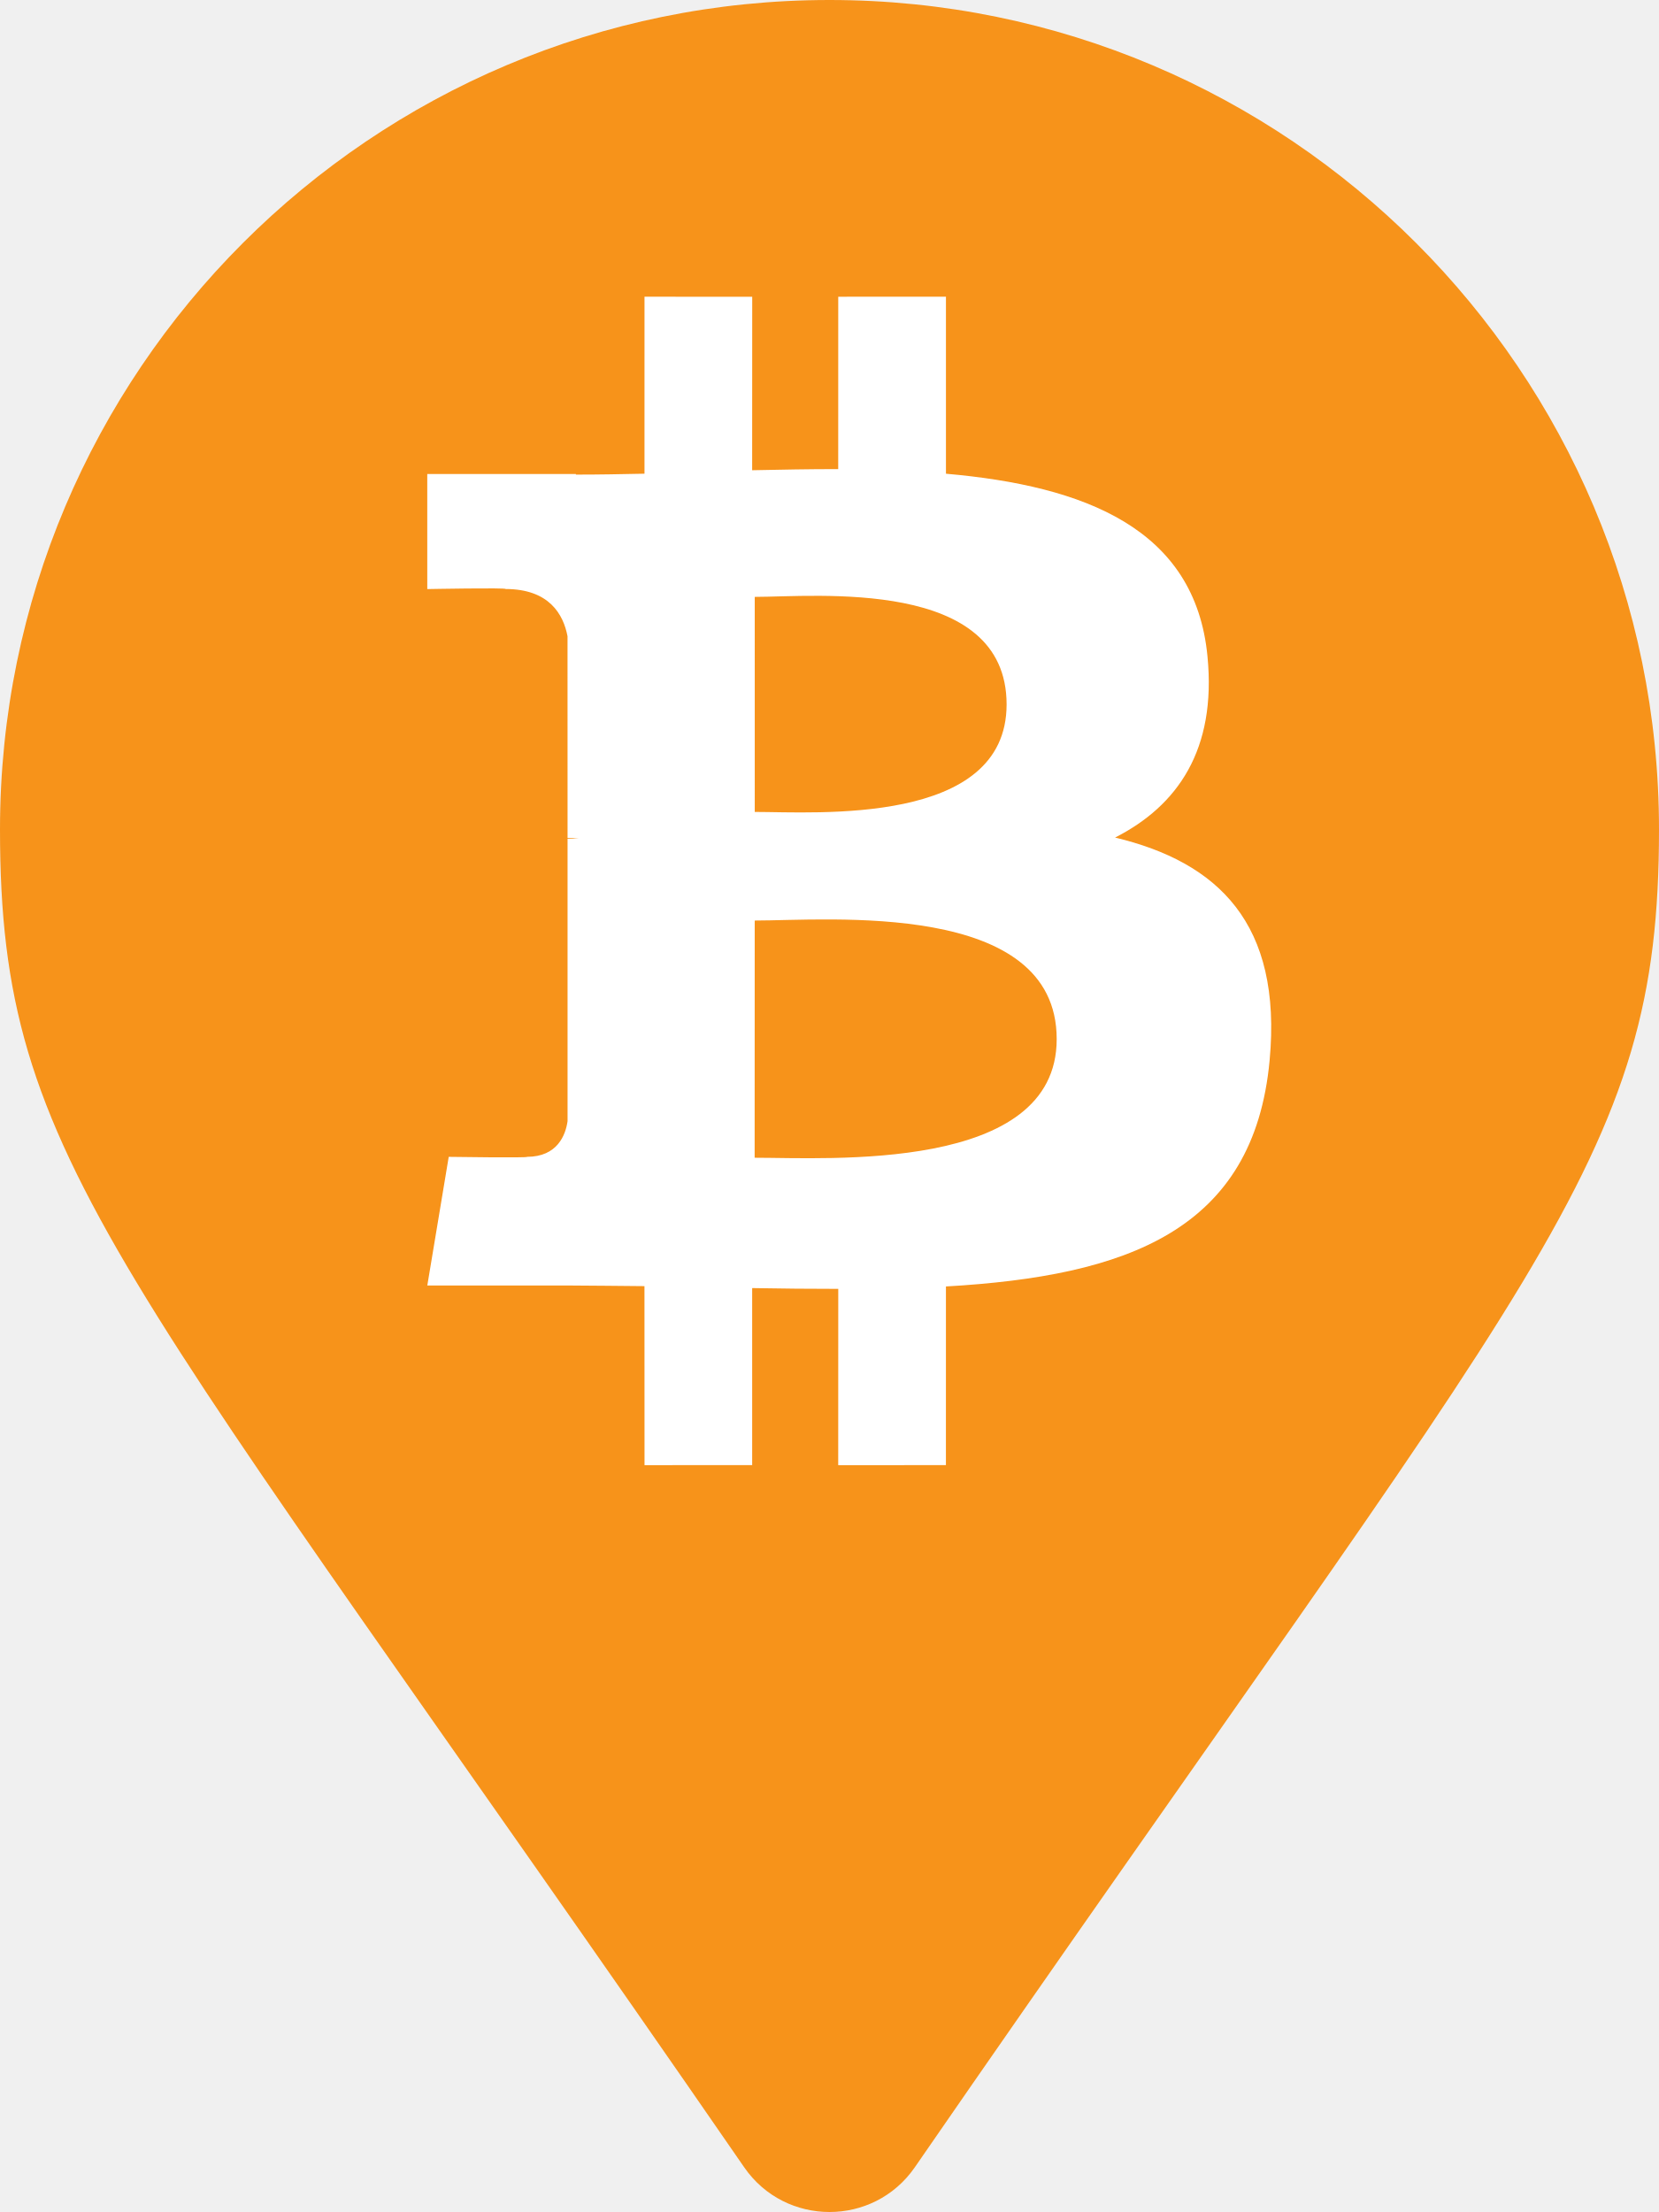
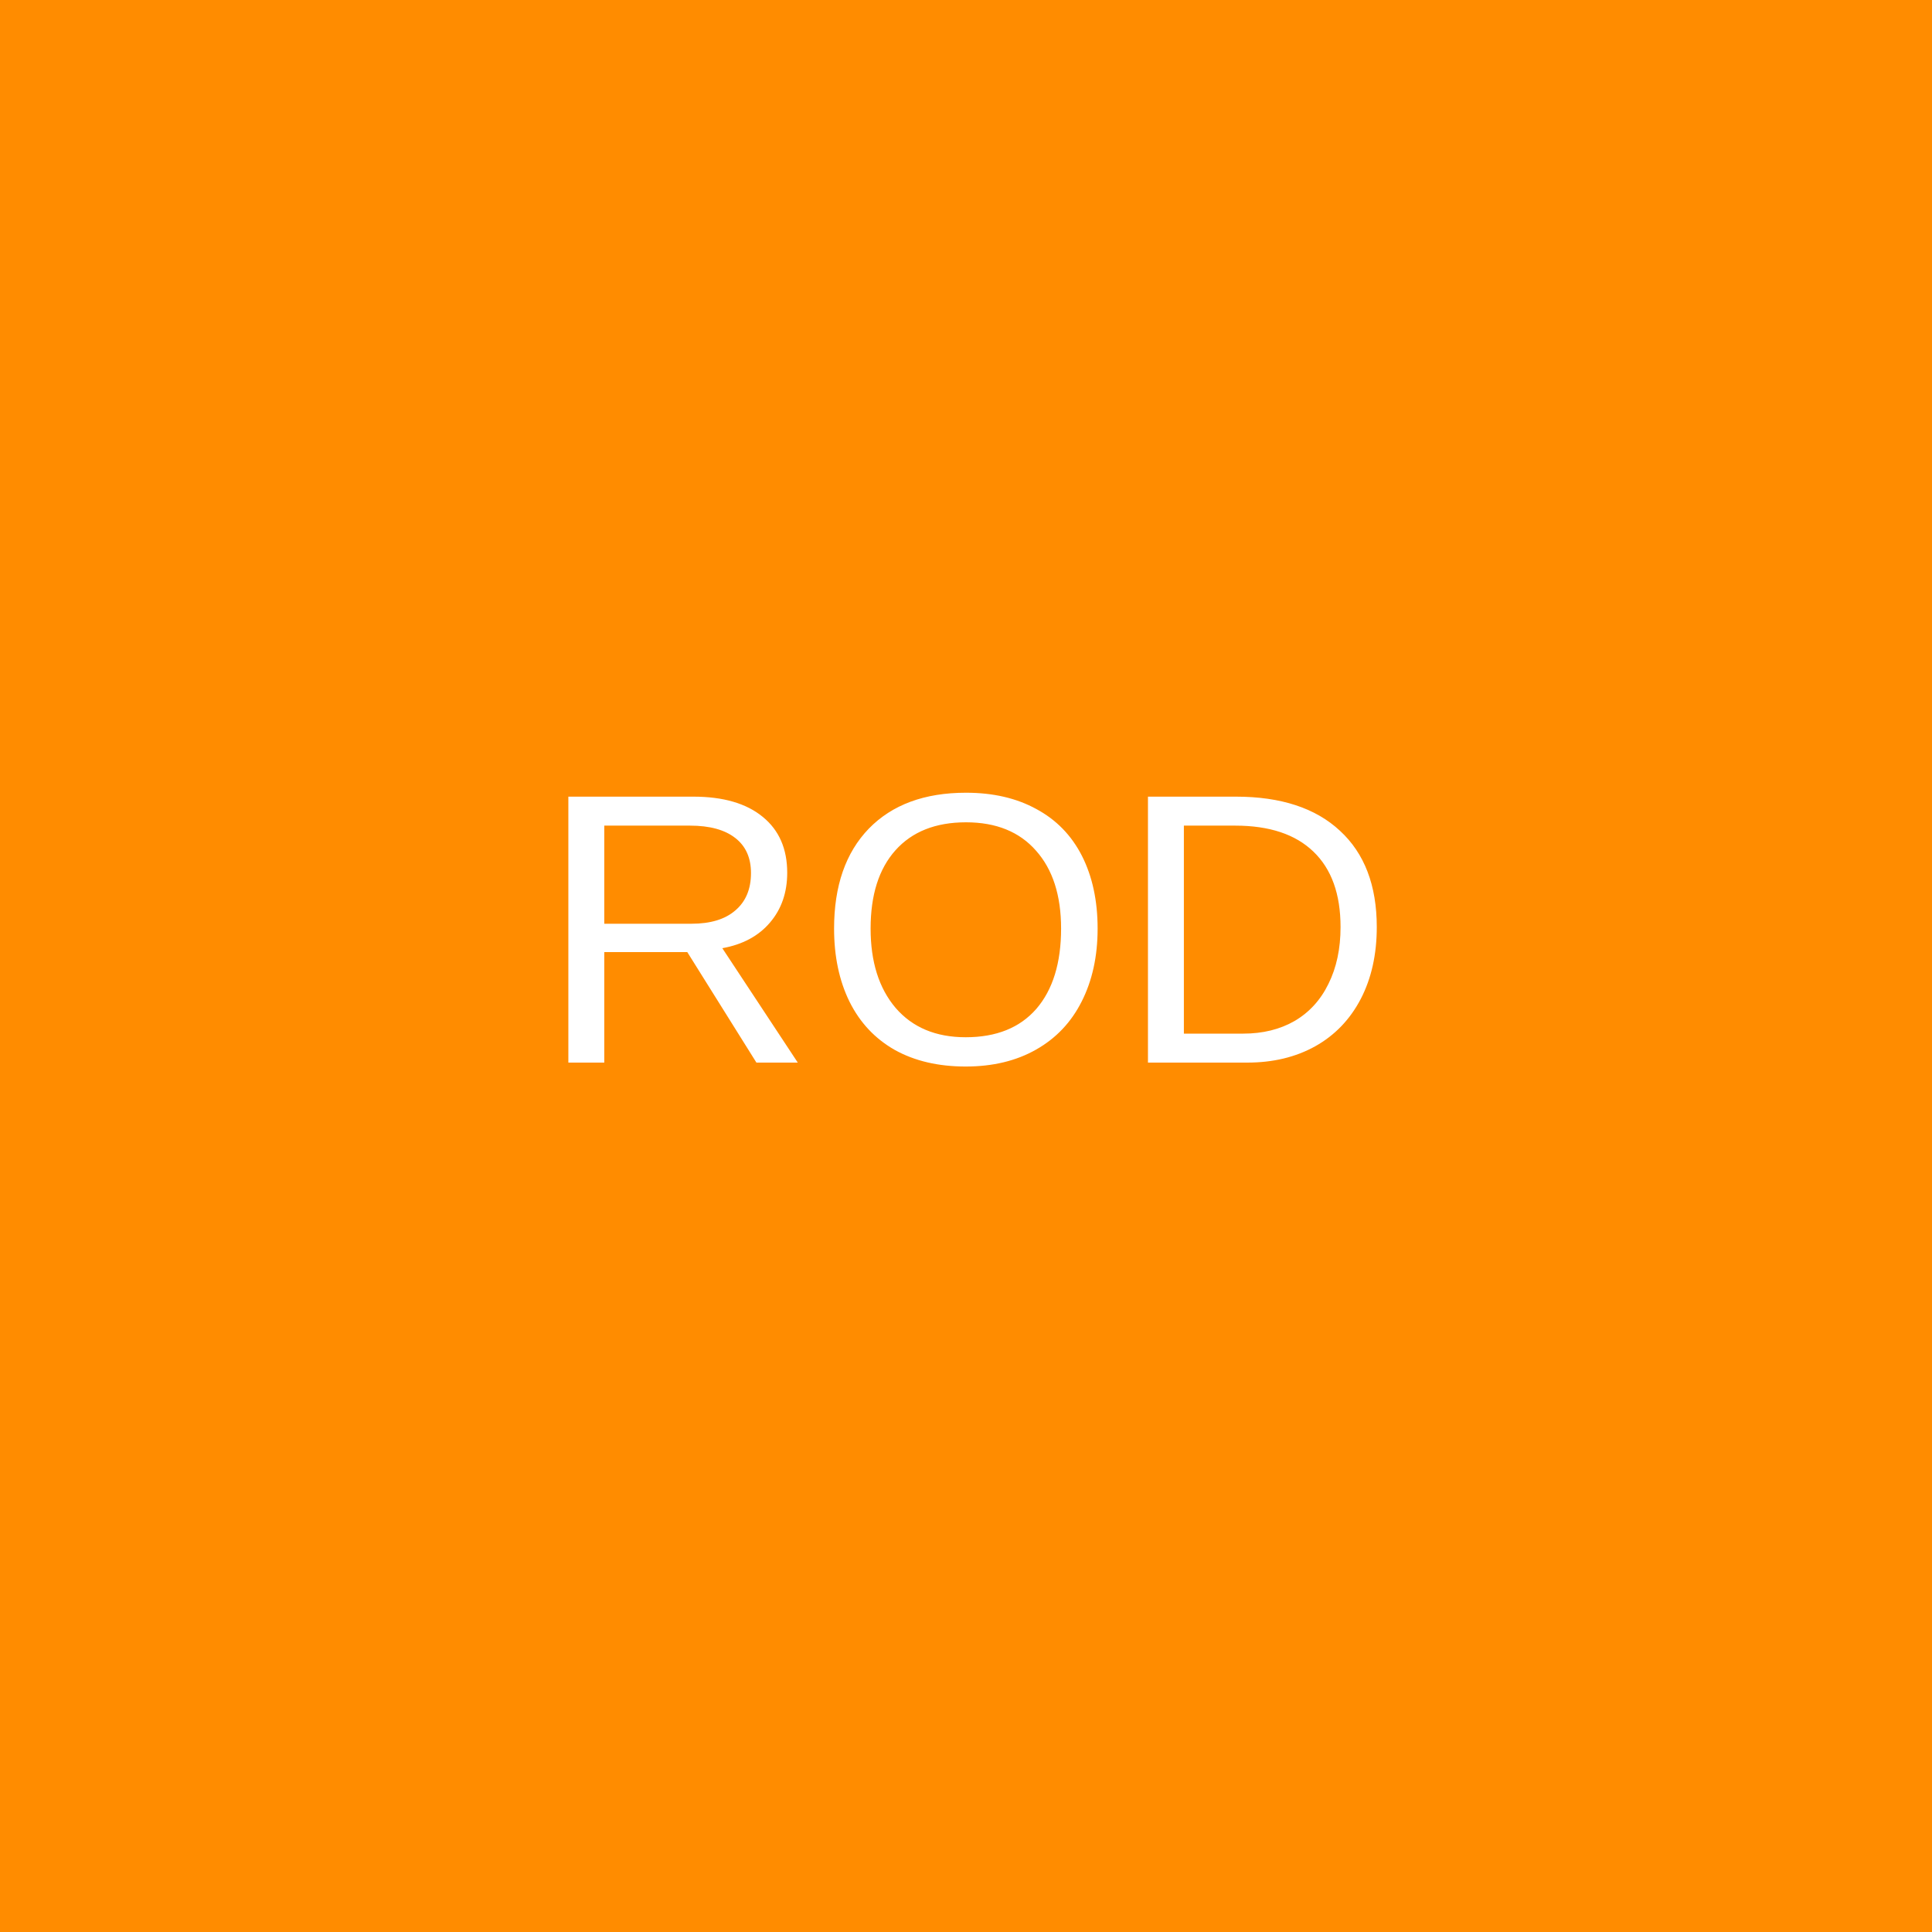
- <svg xmlns="http://www.w3.org/2000/svg" aria-hidden="true" focusable="false" role="img" viewBox="0 0 384 512">
-   <path fill="#F7931A" d="M172.268 501.67C26.97 291.031 0 269.413 0 192 0 85.961 85.961 0 192 0s192 85.961 192 192c0 77.413-26.97 99.031-172.268 309.67-9.535 13.774-29.93 13.773-39.464 0z" />
-   <g transform="translate(-83, 40) rotate(-14 0 0) scale(14 14)">
-     <path fill="#FFF" fill-rule="nonzero" d="M23.189 14.02c.314-2.096-1.283-3.223-3.465-3.975l.708-2.84-1.728-.43-.69 2.765c-.454-.114-.92-.22-1.385-.326l.695-2.783L15.596 6l-.708 2.839c-.376-.086-.746-.17-1.104-.26l.002-.009-2.384-.595-.46 1.846s1.283.294 1.256.312c.7.175.826.638.805 1.006l-.806 3.235c.048.012.11.03.18.057l-.183-.045-1.13 4.532c-.086.212-.303.531-.793.41.018.025-1.256-.313-1.256-.313l-.858 1.978 2.25.561c.418.105.828.215 1.231.318l-.715 2.872 1.727.43.708-2.84c.472.127.93.245 1.378.357l-.706 2.828 1.728.43.715-2.866c2.948.558 5.164.333 6.097-2.333.752-2.146-.037-3.385-1.588-4.192 1.13-.26 1.98-1.003 2.207-2.538zm-3.95 5.538c-.533 2.147-4.148.986-5.32.695l.95-3.805c1.172.293 4.929.872 4.37 3.11zm.535-5.569c-.487 1.953-3.495.96-4.47.717l.86-3.45c.975.243 4.118.696 3.61 2.733z" />
-   </g>
+ <svg xmlns="http://www.w3.org/2000/svg" viewBox="0 0 100 100">
+   <rect width="100" height="100" fill="#FF8C00" />
+   <text x="50" y="55" font-family="Arial" font-size="20" text-anchor="middle" fill="white">ROD</text>
</svg>
